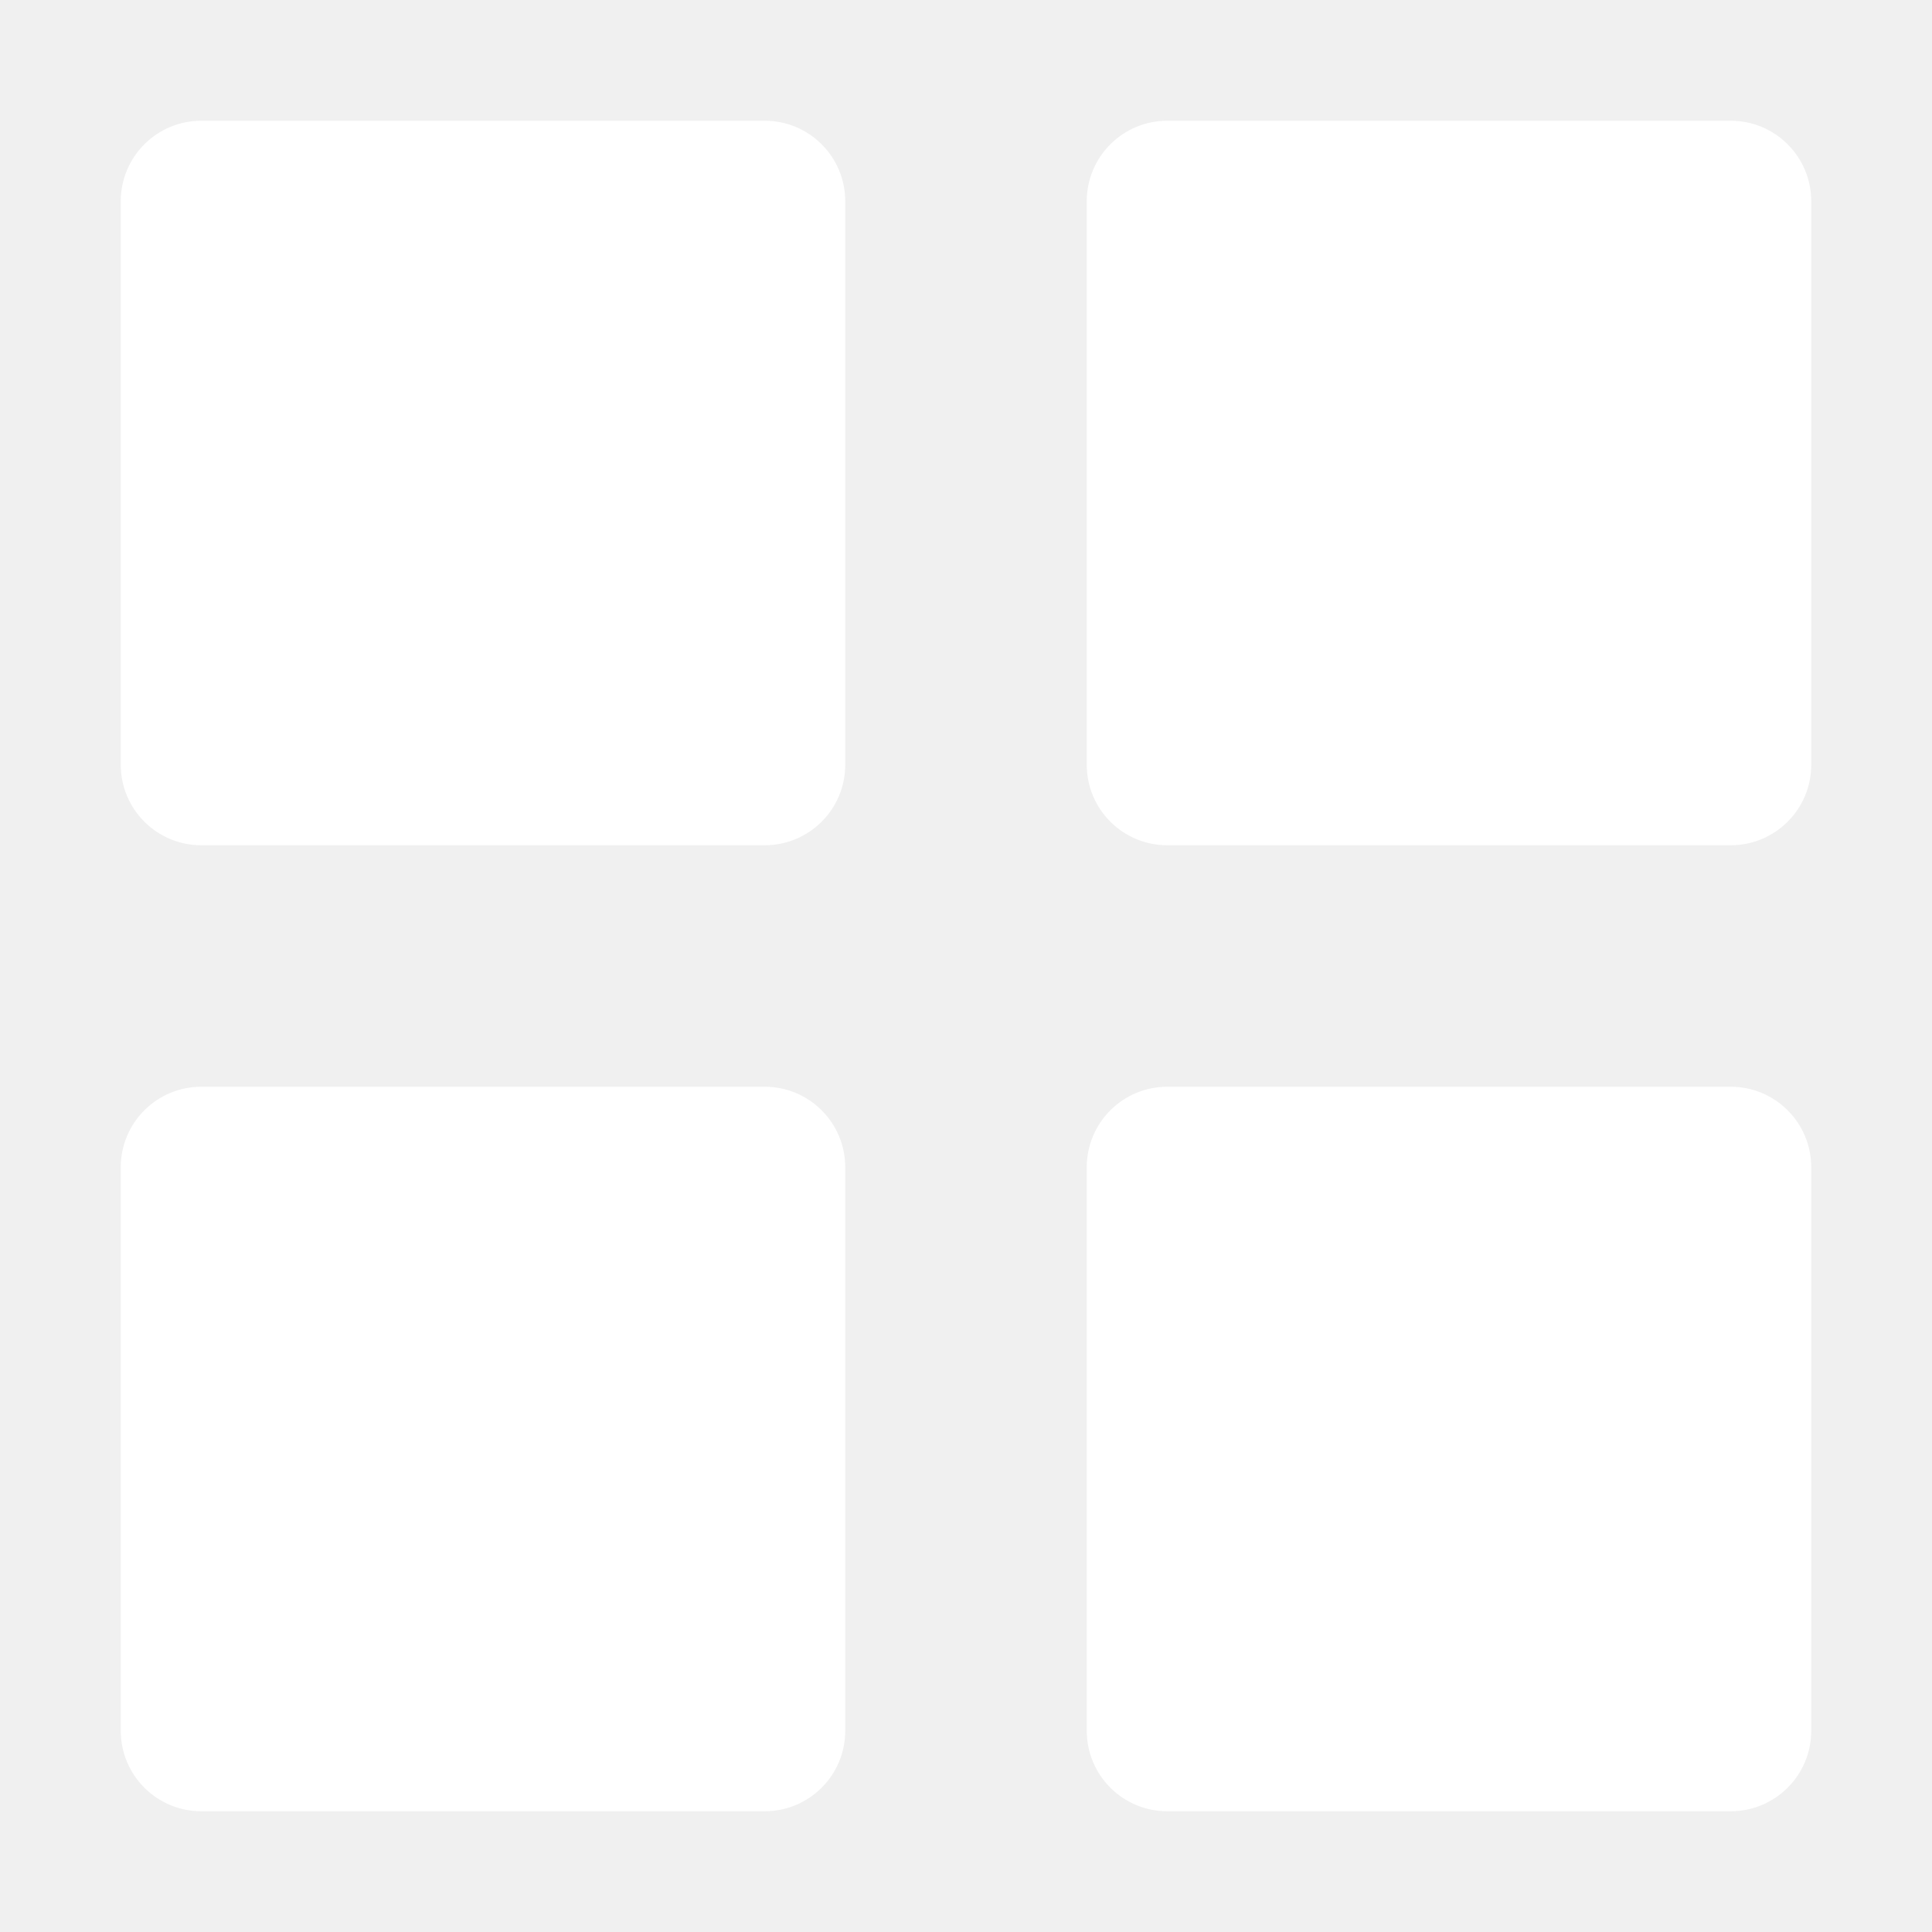
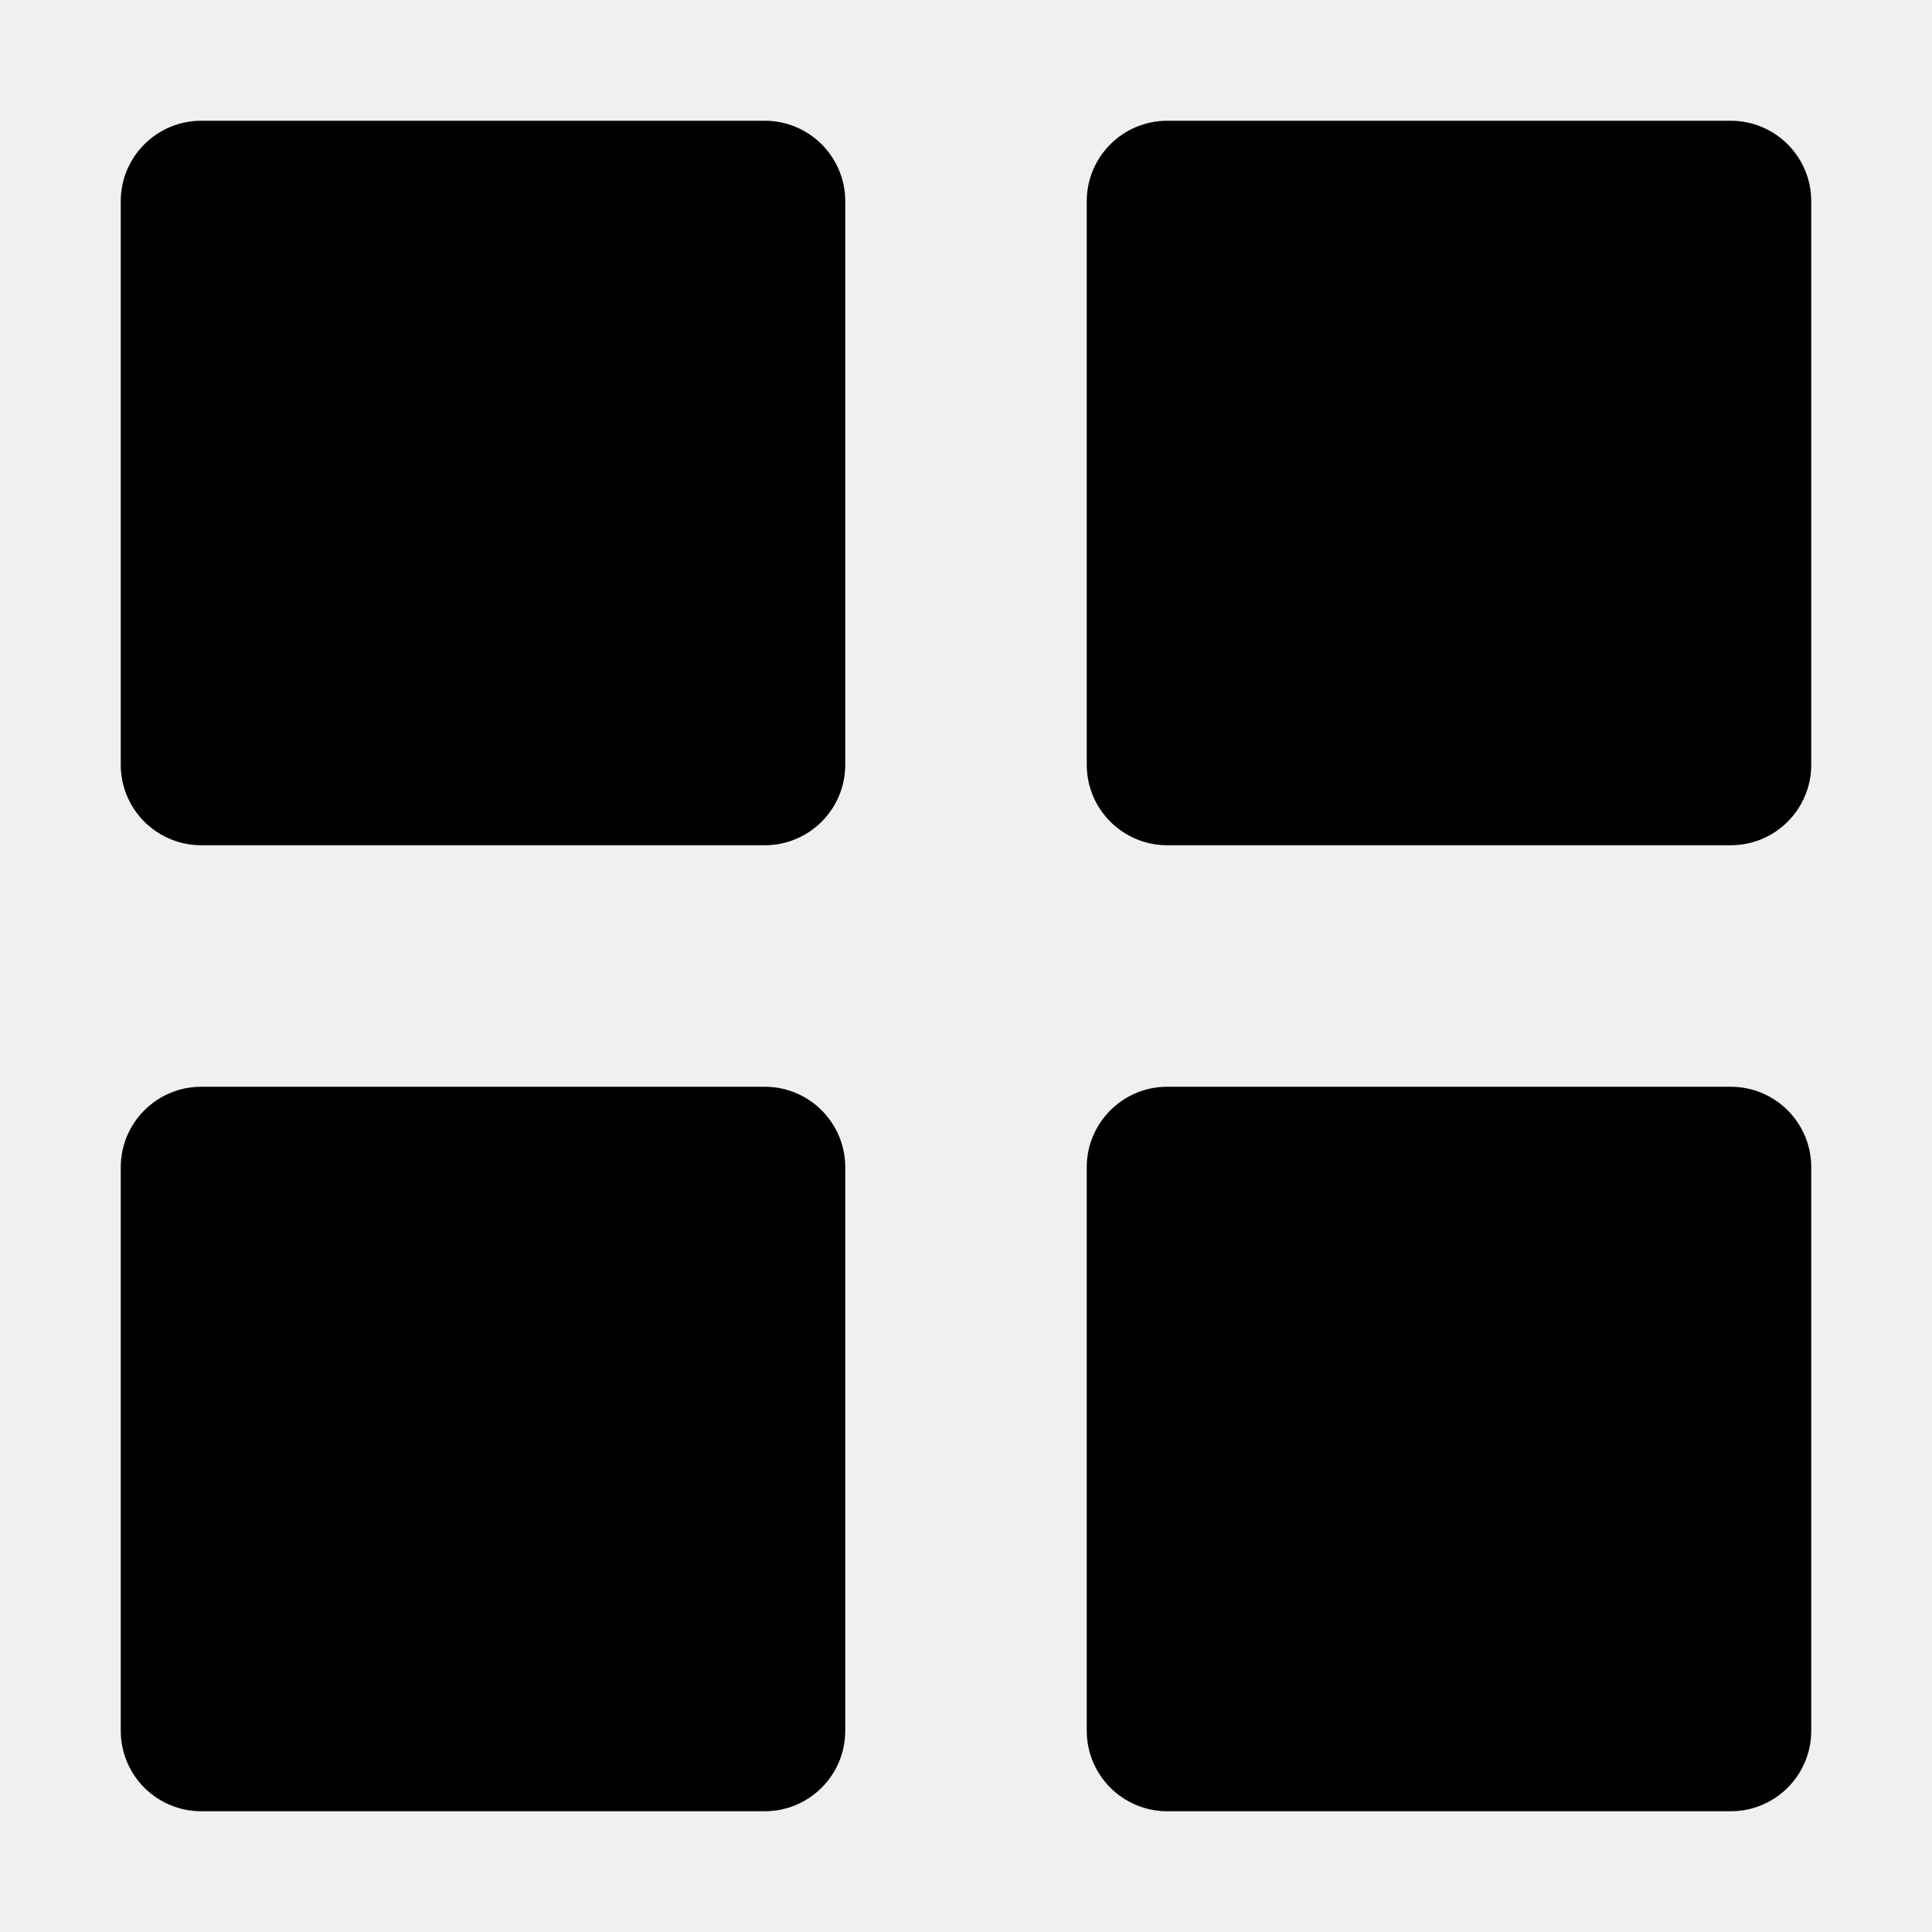
- <svg xmlns="http://www.w3.org/2000/svg" width="36" height="36" fill="#fff" viewBox="0 0 24 24">
+ <svg xmlns="http://www.w3.org/2000/svg" width="15%" height="15%" viewBox="0 0 24 24">
  <style>.spinner_LWk7{animation:spinner_GWy6 1.2s linear infinite,spinner_BNNO 1.2s linear infinite}.spinner_yOMU{animation:spinner_GWy6 1.2s linear infinite,spinner_pVqn 1.2s linear infinite;animation-delay:.15s}.spinner_KS4S{animation:spinner_GWy6 1.2s linear infinite,spinner_6uKB 1.2s linear infinite;animation-delay:.3s}.spinner_zVee{animation:spinner_GWy6 1.2s linear infinite,spinner_Qw4x 1.2s linear infinite;animation-delay:.45s}@keyframes spinner_GWy6{0%,50%{width:9px;height:9px}10%{width:11px;height:11px}}@keyframes spinner_BNNO{0%,50%{x:1.5px;y:1.5px}10%{x:.5px;y:.5px}}@keyframes spinner_pVqn{0%,50%{x:13.5px;y:1.5px}10%{x:12.5px;y:.5px}}@keyframes spinner_6uKB{0%,50%{x:13.5px;y:13.5px}10%{x:12.5px;y:12.5px}}@keyframes spinner_Qw4x{0%,50%{x:1.5px;y:13.5px}10%{x:.5px;y:12.5px}}</style>
  <rect class="spinner_LWk7" x="1.5" y="1.5" rx="1" width="9" height="9" />
  <rect class="spinner_yOMU" x="13.5" y="1.5" rx="1" width="9" height="9" />
  <rect class="spinner_KS4S" x="13.5" y="13.5" rx="1" width="9" height="9" />
  <rect class="spinner_zVee" x="1.5" y="13.5" rx="1" width="9" height="9" />
</svg>
